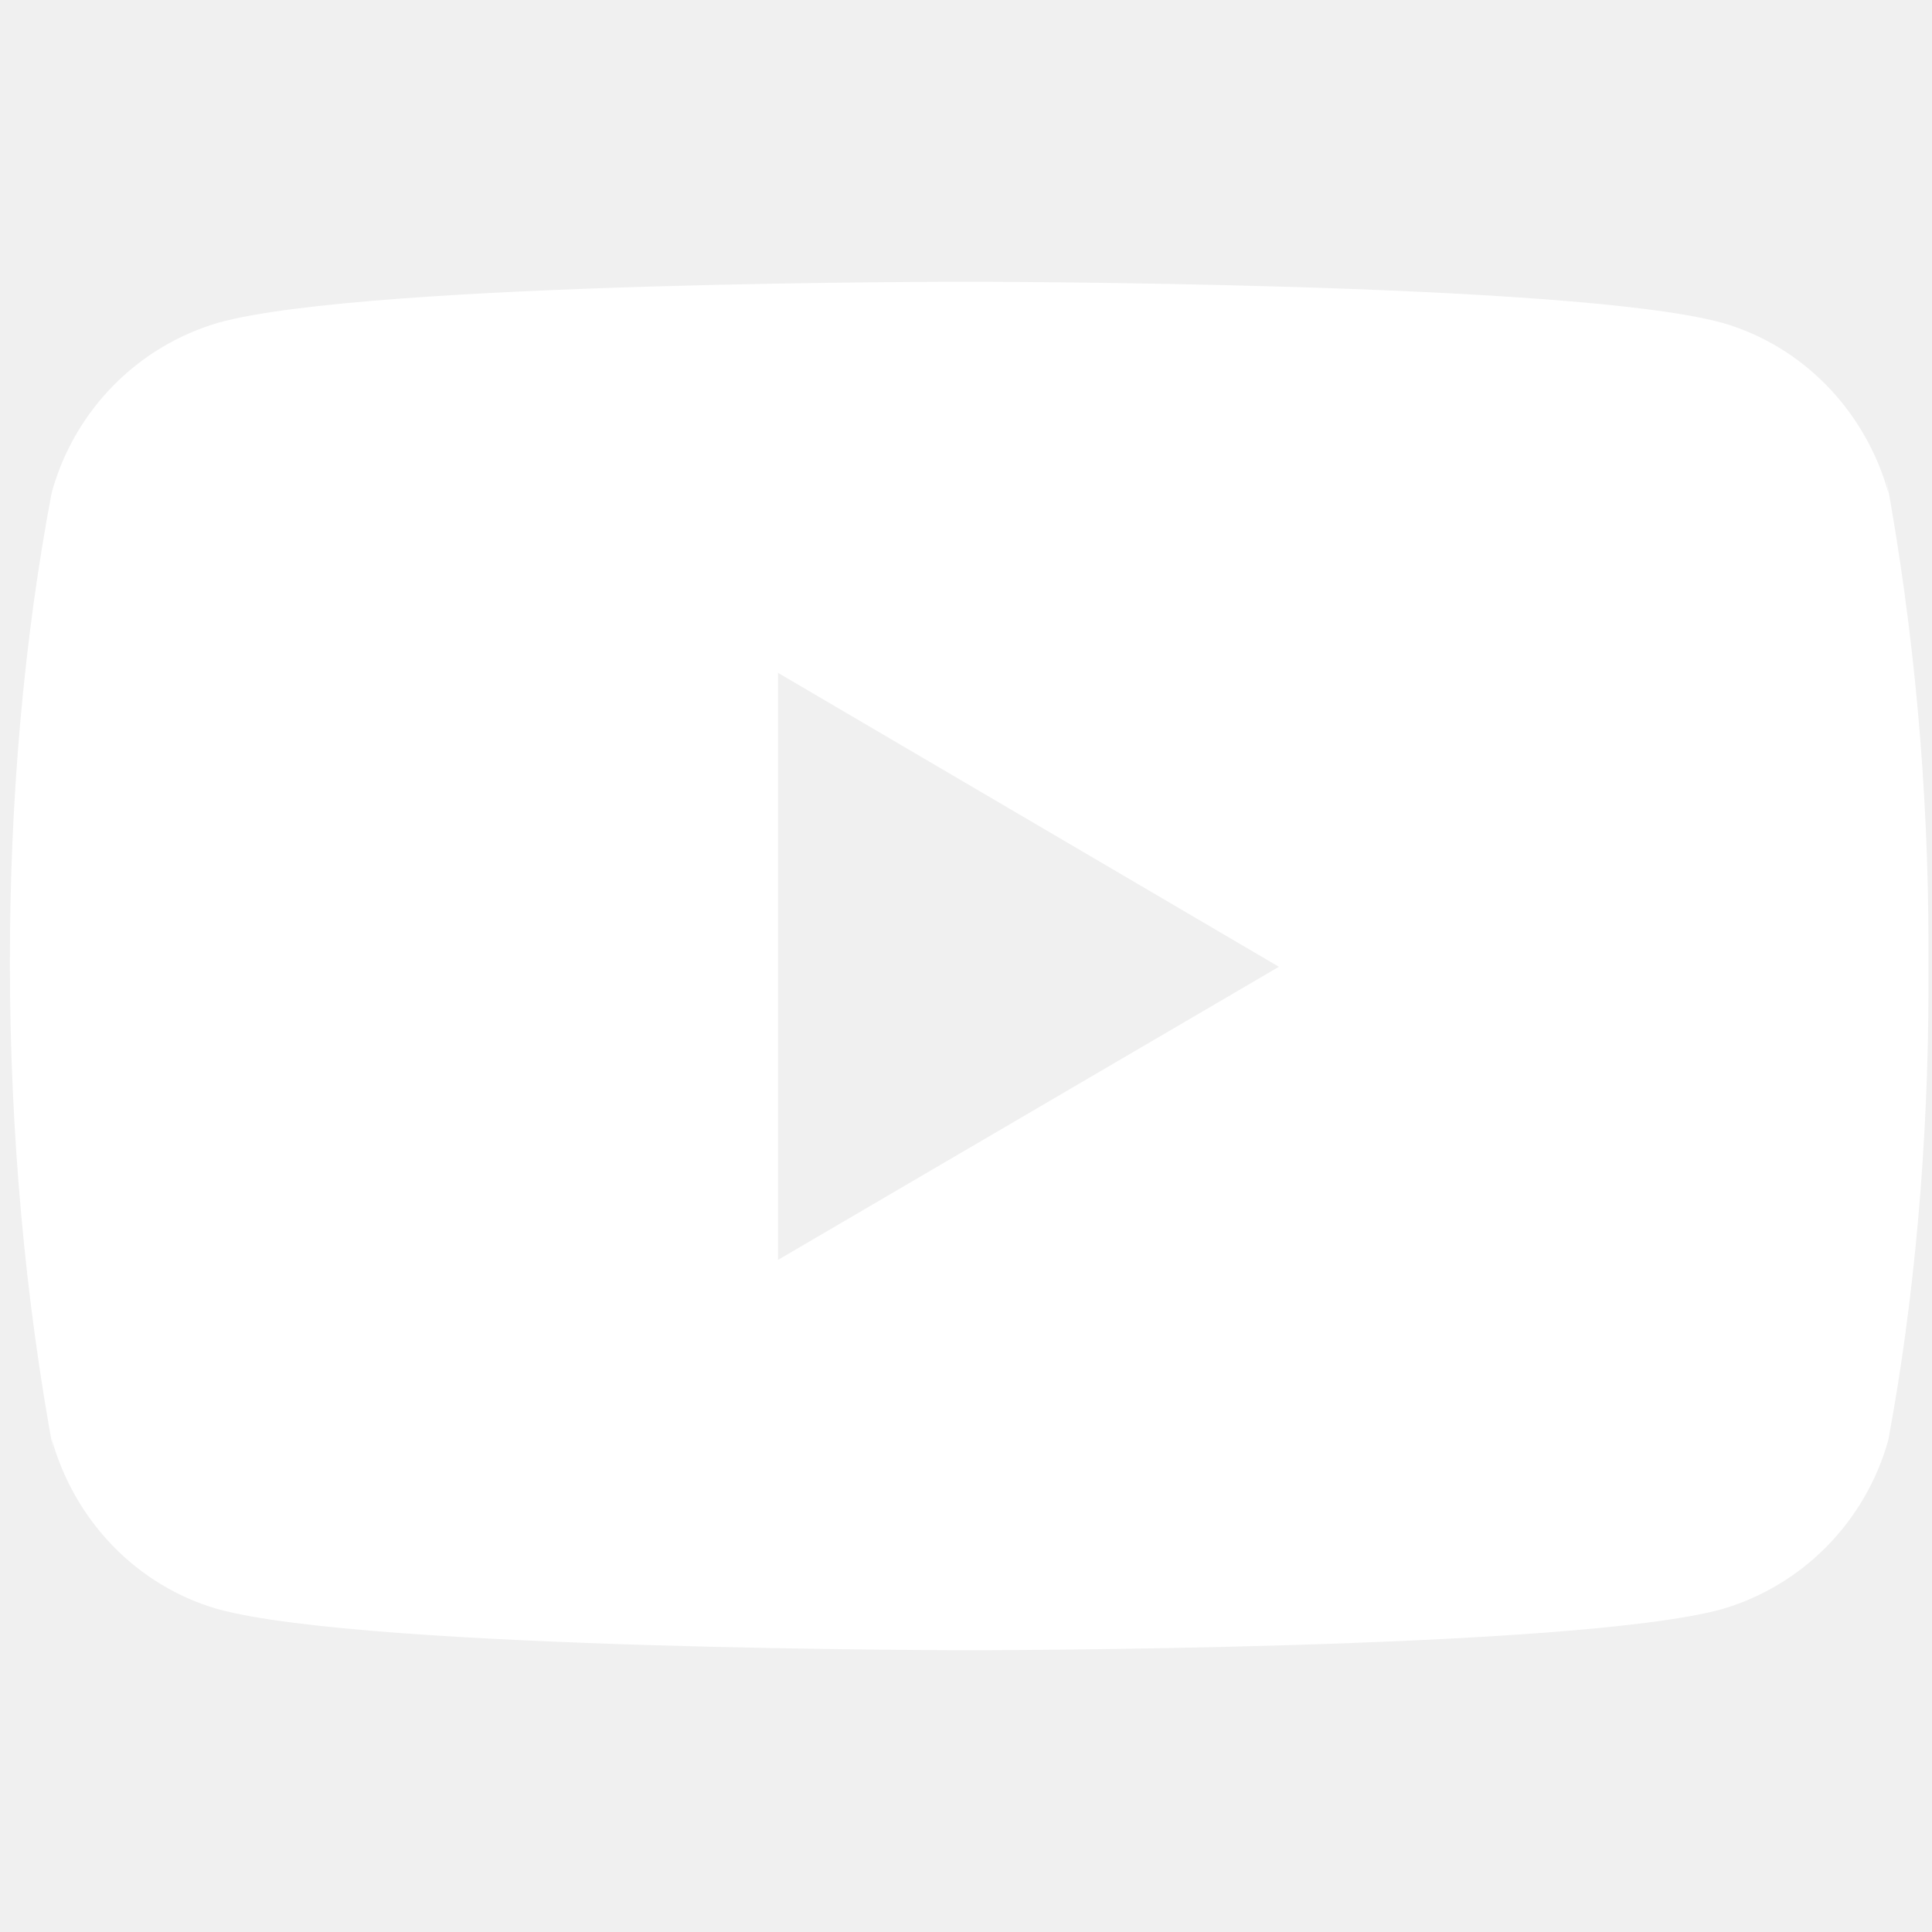
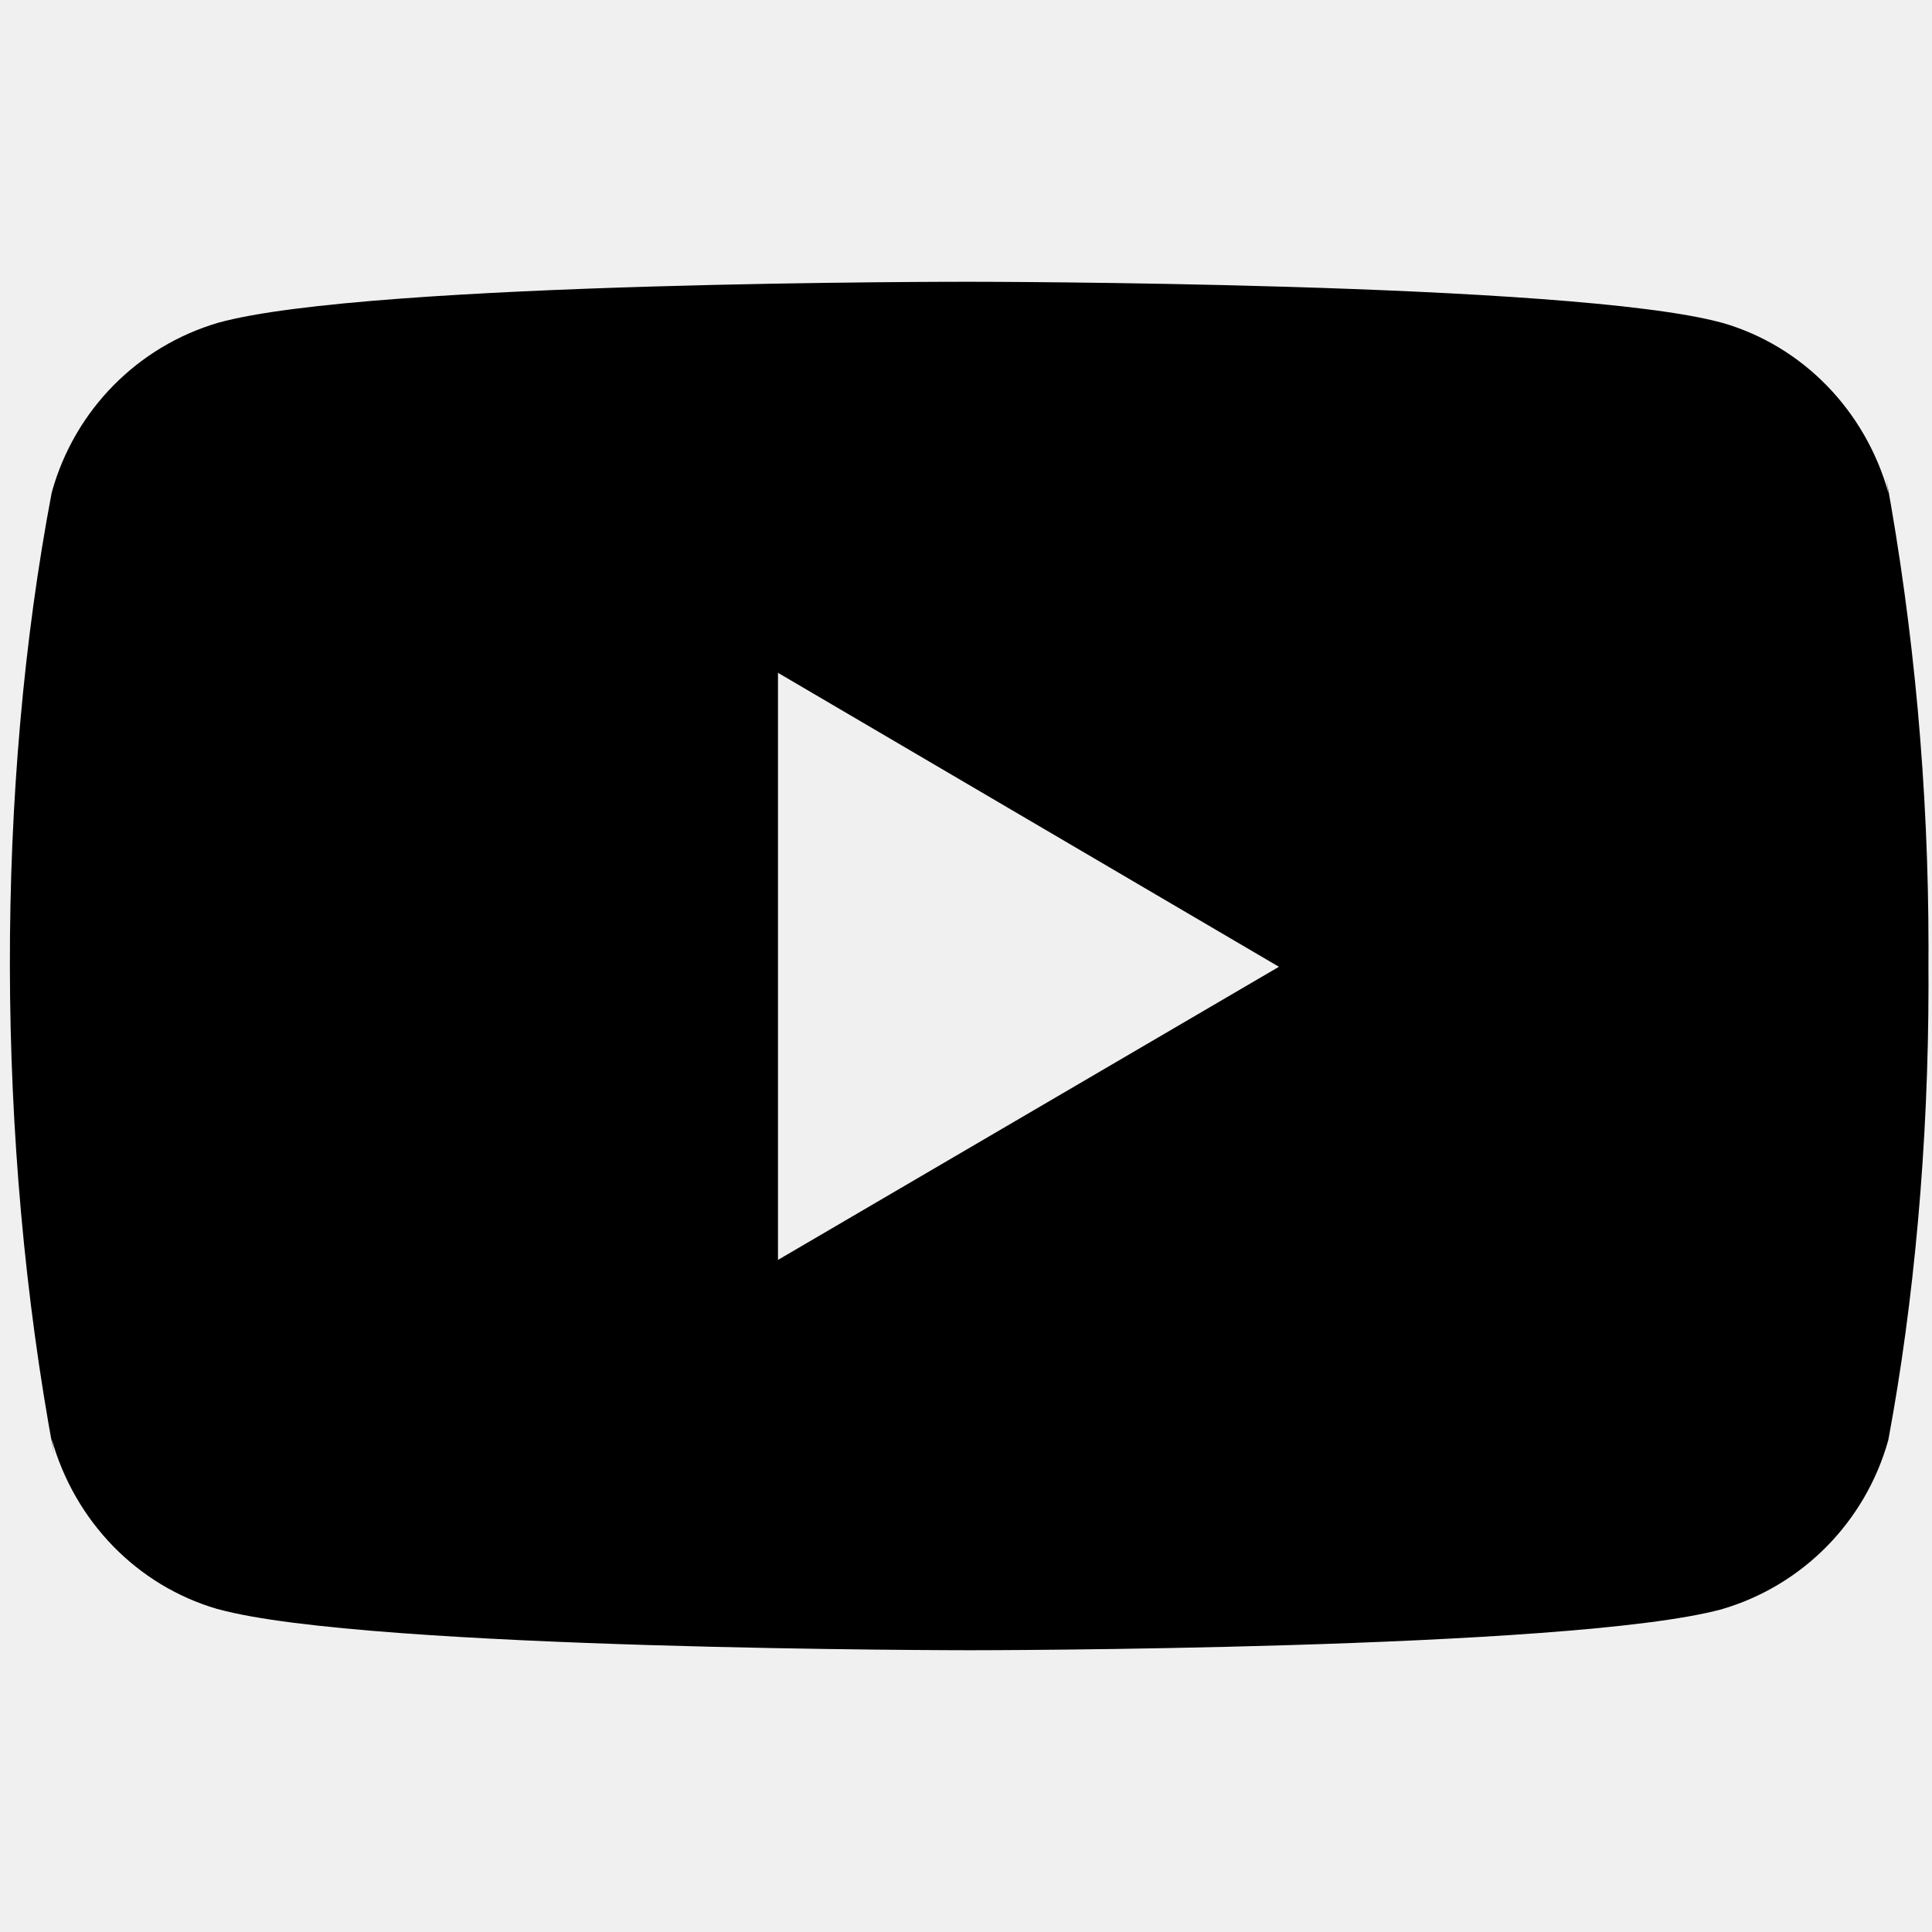
- <svg xmlns="http://www.w3.org/2000/svg" width="32" height="32" viewBox="0 0 32 32" fill="none">
+ <svg xmlns="http://www.w3.org/2000/svg" width="32" height="32" viewBox="0 0 32 32">
  <g clip-path="url(#clip0_20_48)">
-     <path d="M31.239 7.905L31.279 8.167C30.895 6.795 29.858 5.736 28.541 5.351L28.513 5.344C26.035 4.667 16.066 4.667 16.066 4.667C16.066 4.667 6.122 4.653 3.62 5.344C2.277 5.736 1.239 6.795 0.862 8.139L0.855 8.167C-0.07 13.035 -0.077 18.884 0.896 24.096L0.855 23.832C1.239 25.204 2.276 26.263 3.593 26.648L3.621 26.655C6.096 27.333 16.068 27.333 16.068 27.333C16.068 27.333 26.01 27.333 28.514 26.655C29.858 26.263 30.896 25.204 31.274 23.86L31.28 23.832C31.701 21.568 31.942 18.963 31.942 16.301C31.942 16.204 31.942 16.105 31.941 16.007C31.942 15.916 31.942 15.808 31.942 15.7C31.942 13.037 31.701 10.432 31.239 7.905ZM12.886 20.868V11.144L21.183 16.013L12.886 20.868Z" fill="white" />
+     <path d="M31.239 7.905L31.279 8.167C30.895 6.795 29.858 5.736 28.541 5.351L28.513 5.344C26.035 4.667 16.066 4.667 16.066 4.667C16.066 4.667 6.122 4.653 3.62 5.344C2.277 5.736 1.239 6.795 0.862 8.139L0.855 8.167C-0.07 13.035 -0.077 18.884 0.896 24.096L0.855 23.832C1.239 25.204 2.276 26.263 3.593 26.648L3.621 26.655C6.096 27.333 16.068 27.333 16.068 27.333C16.068 27.333 26.01 27.333 28.514 26.655C29.858 26.263 30.896 25.204 31.274 23.86L31.28 23.832C31.701 21.568 31.942 18.963 31.942 16.301C31.942 16.204 31.942 16.105 31.941 16.007C31.942 15.916 31.942 15.808 31.942 15.7C31.942 13.037 31.701 10.432 31.239 7.905ZM12.886 20.868V11.144L21.183 16.013L12.886 20.868Z" />
  </g>
  <defs>
    <clipPath id="clip0_20_48">
-       <rect width="31.778" height="32" fill="white" transform="translate(0.16394)" />
+       <rect width="31.778" height="32" transform="translate(0.16394)" />
    </clipPath>
  </defs>
</svg>
